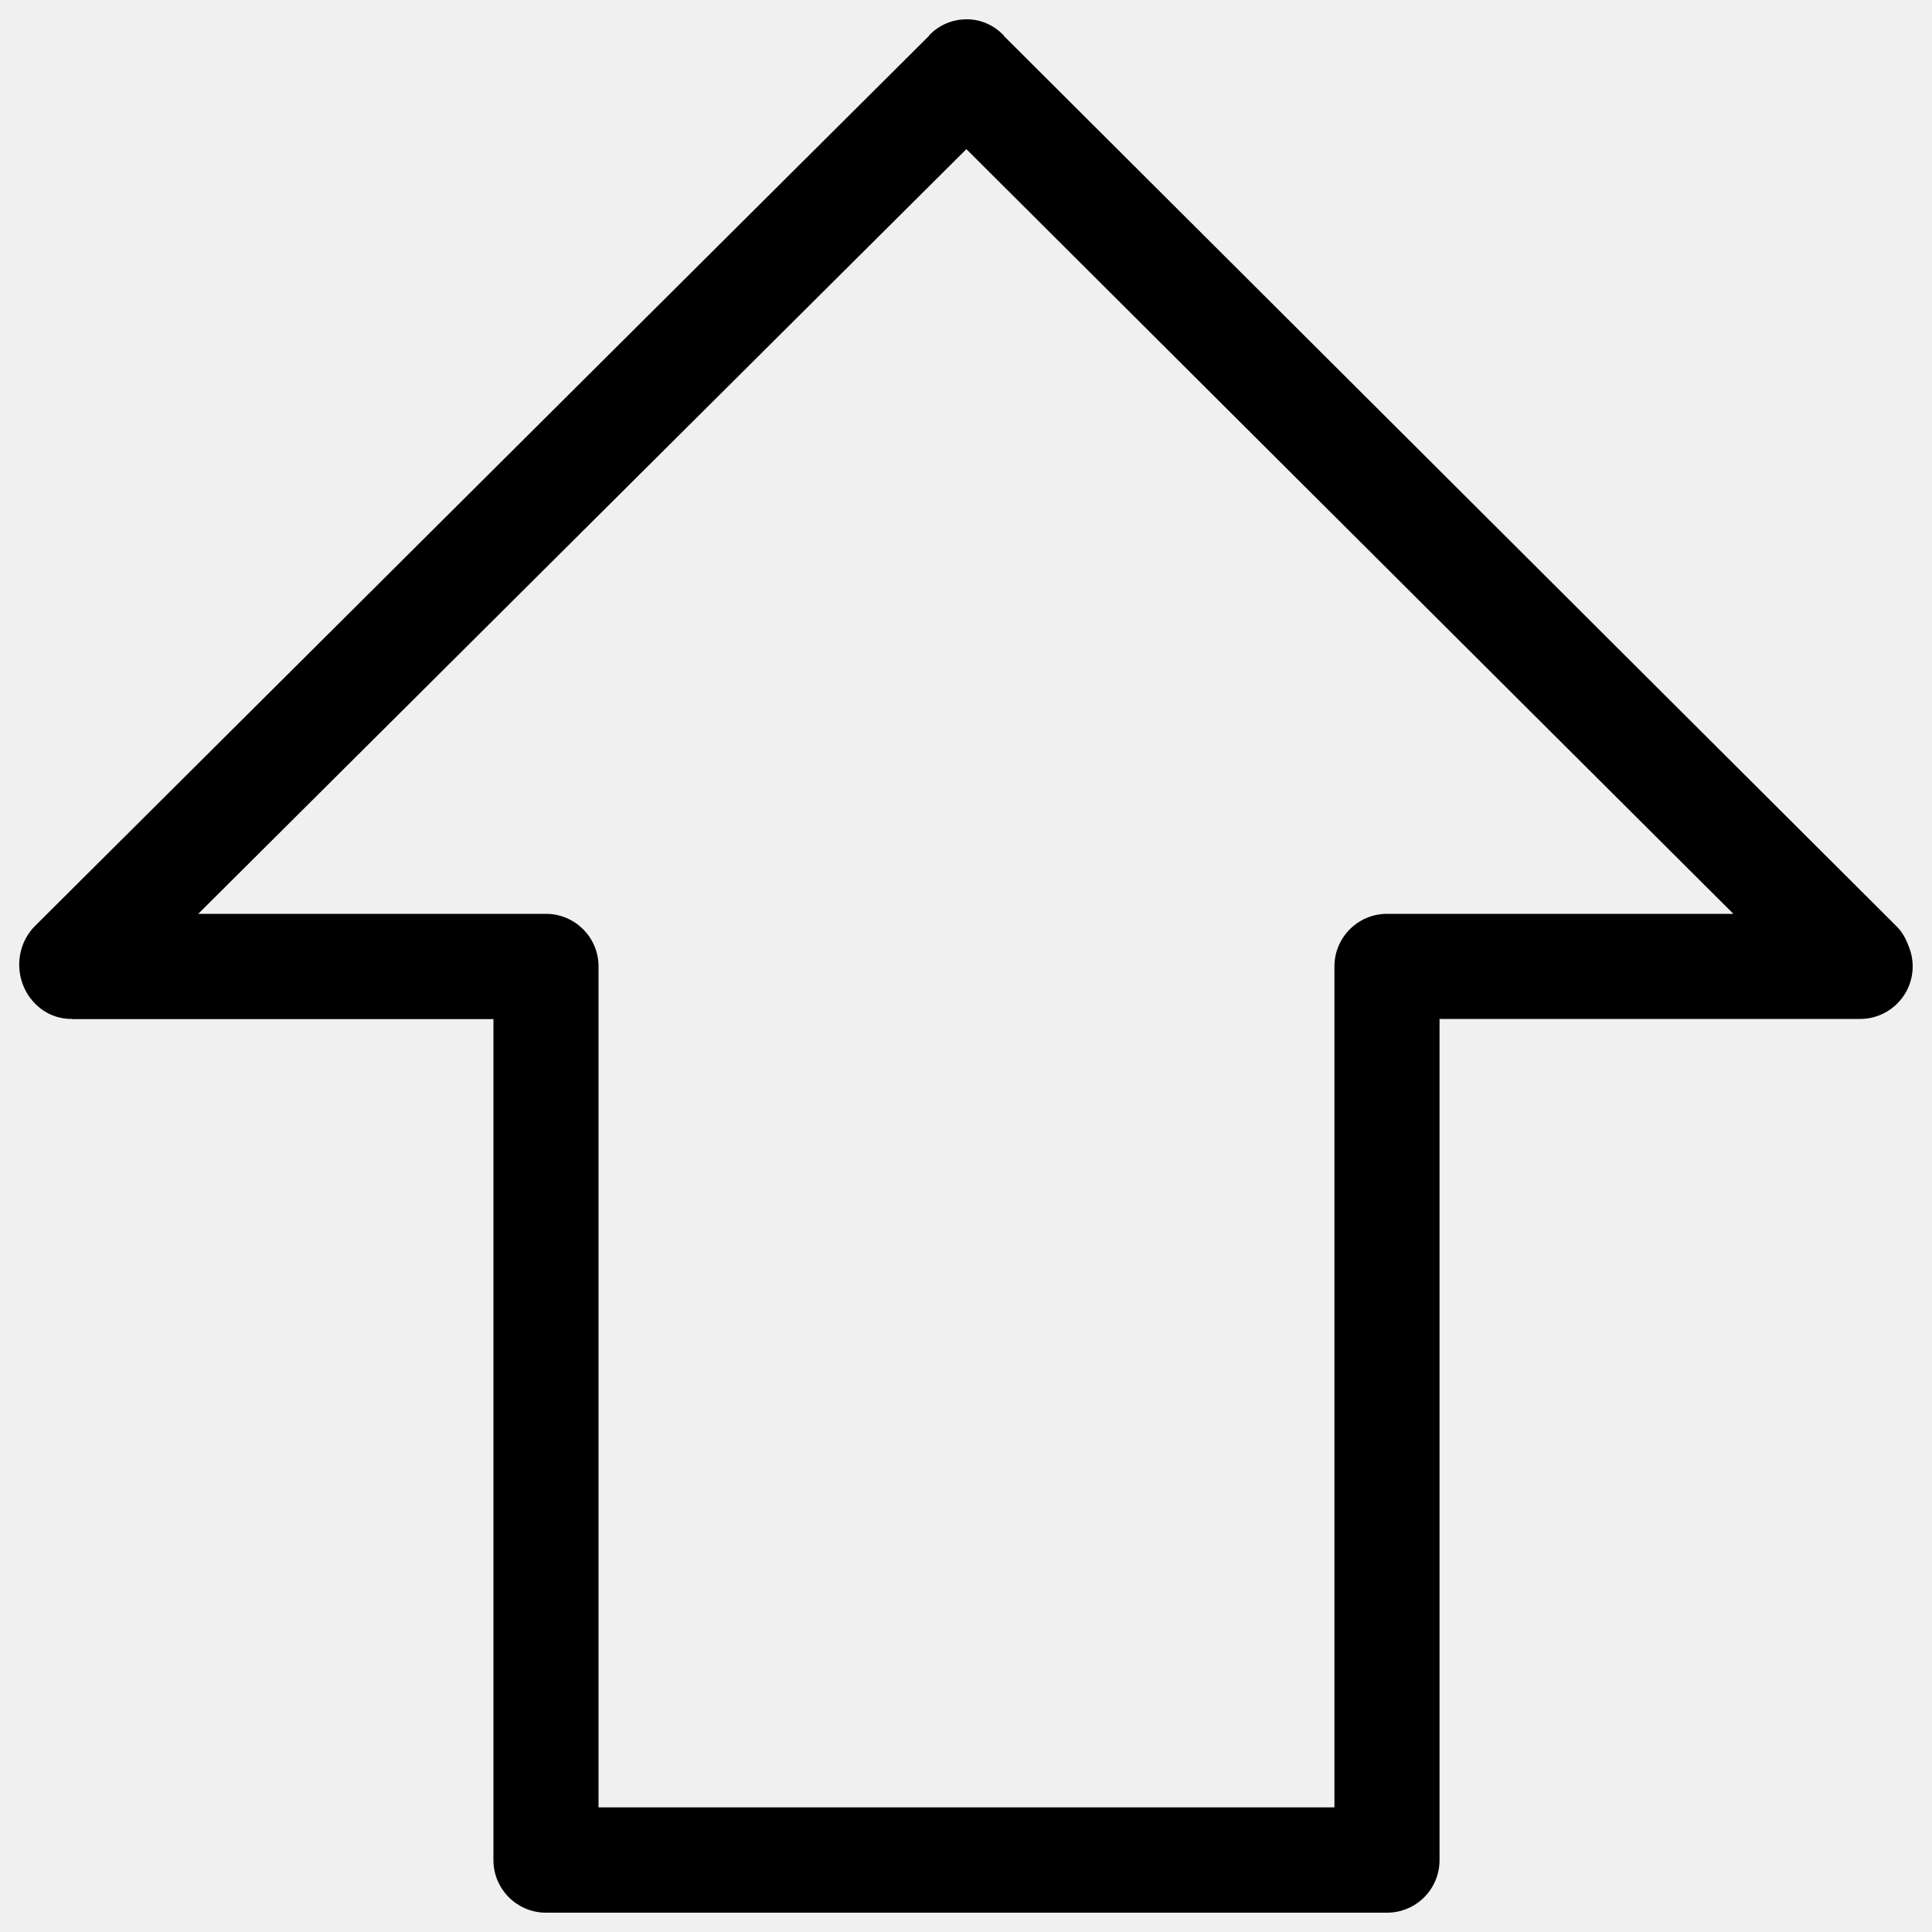
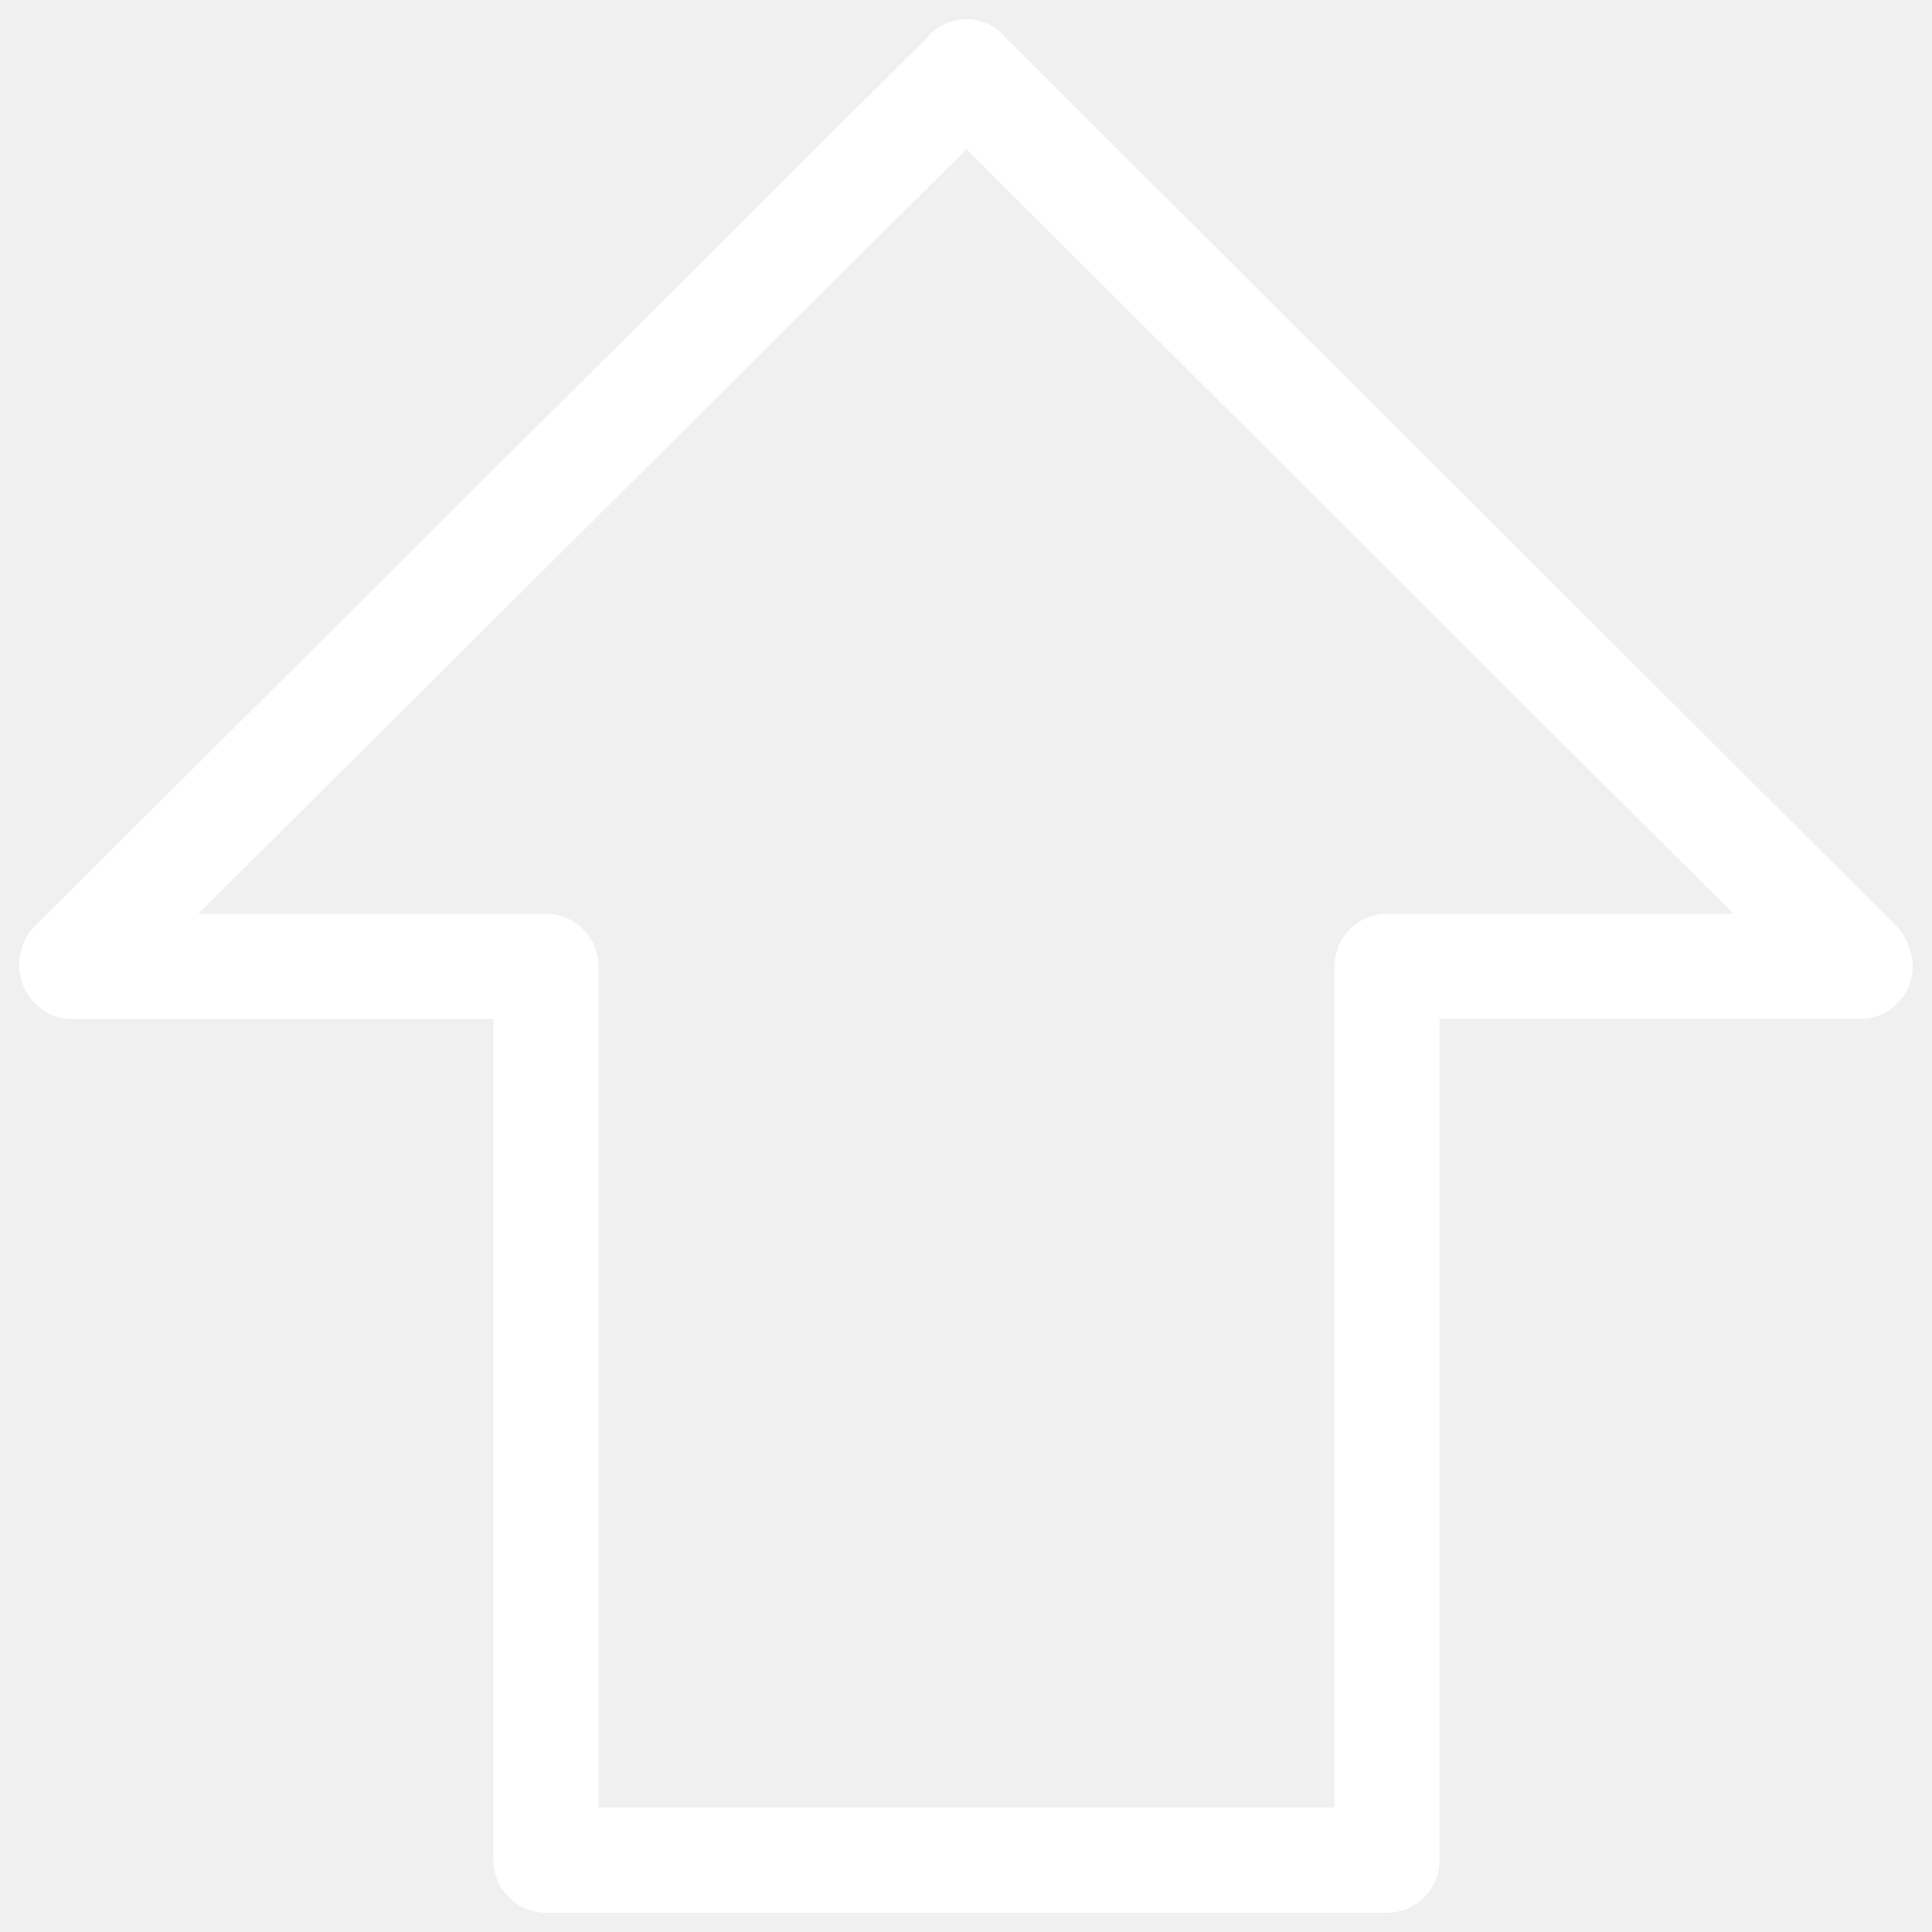
<svg xmlns="http://www.w3.org/2000/svg" version="1.1" x="0px" y="0px" viewBox="0 0 1000 1000" enable-background="new 0 0 1000 1000" xml:space="preserve">
-   <g>
+   <g fill="#ffffff">
    <path d="M987.8,489.5c-1.3-3.6-3.2-7.1-6.1-10L519.8,18.8c-0.2-0.2-0.2-0.4-0.4-0.6c-5.3-5.5-12.3-8.3-19.2-8.2c-6.9,0-13.9,2.7-19.2,8.2c-0.1,0.1-0.1,0.2-0.2,0.4L17.9,479.5c-10.6,10.9-10.6,28.7,0,39.7c5.3,5.6,12.4,8.3,19.4,8.2c0.1,0,0.2,0.1,0.4,0.1h217.7v435.3c0,15,12.2,27.2,27.2,27.2h435.3c15.1,0,27.2-12.2,27.2-27.2V527.4h217.7c15,0,27.2-12.2,27.2-27.2C990,496.4,989.2,492.8,987.8,489.5z M717.9,473c-15,0-27.2,12.2-27.2,27.2v435.3H309.8V500.2c0-15-12.2-27.2-27.2-27.2h-180L500.2,77.2l397,395.8H717.9z" />
  </g>
</svg>
